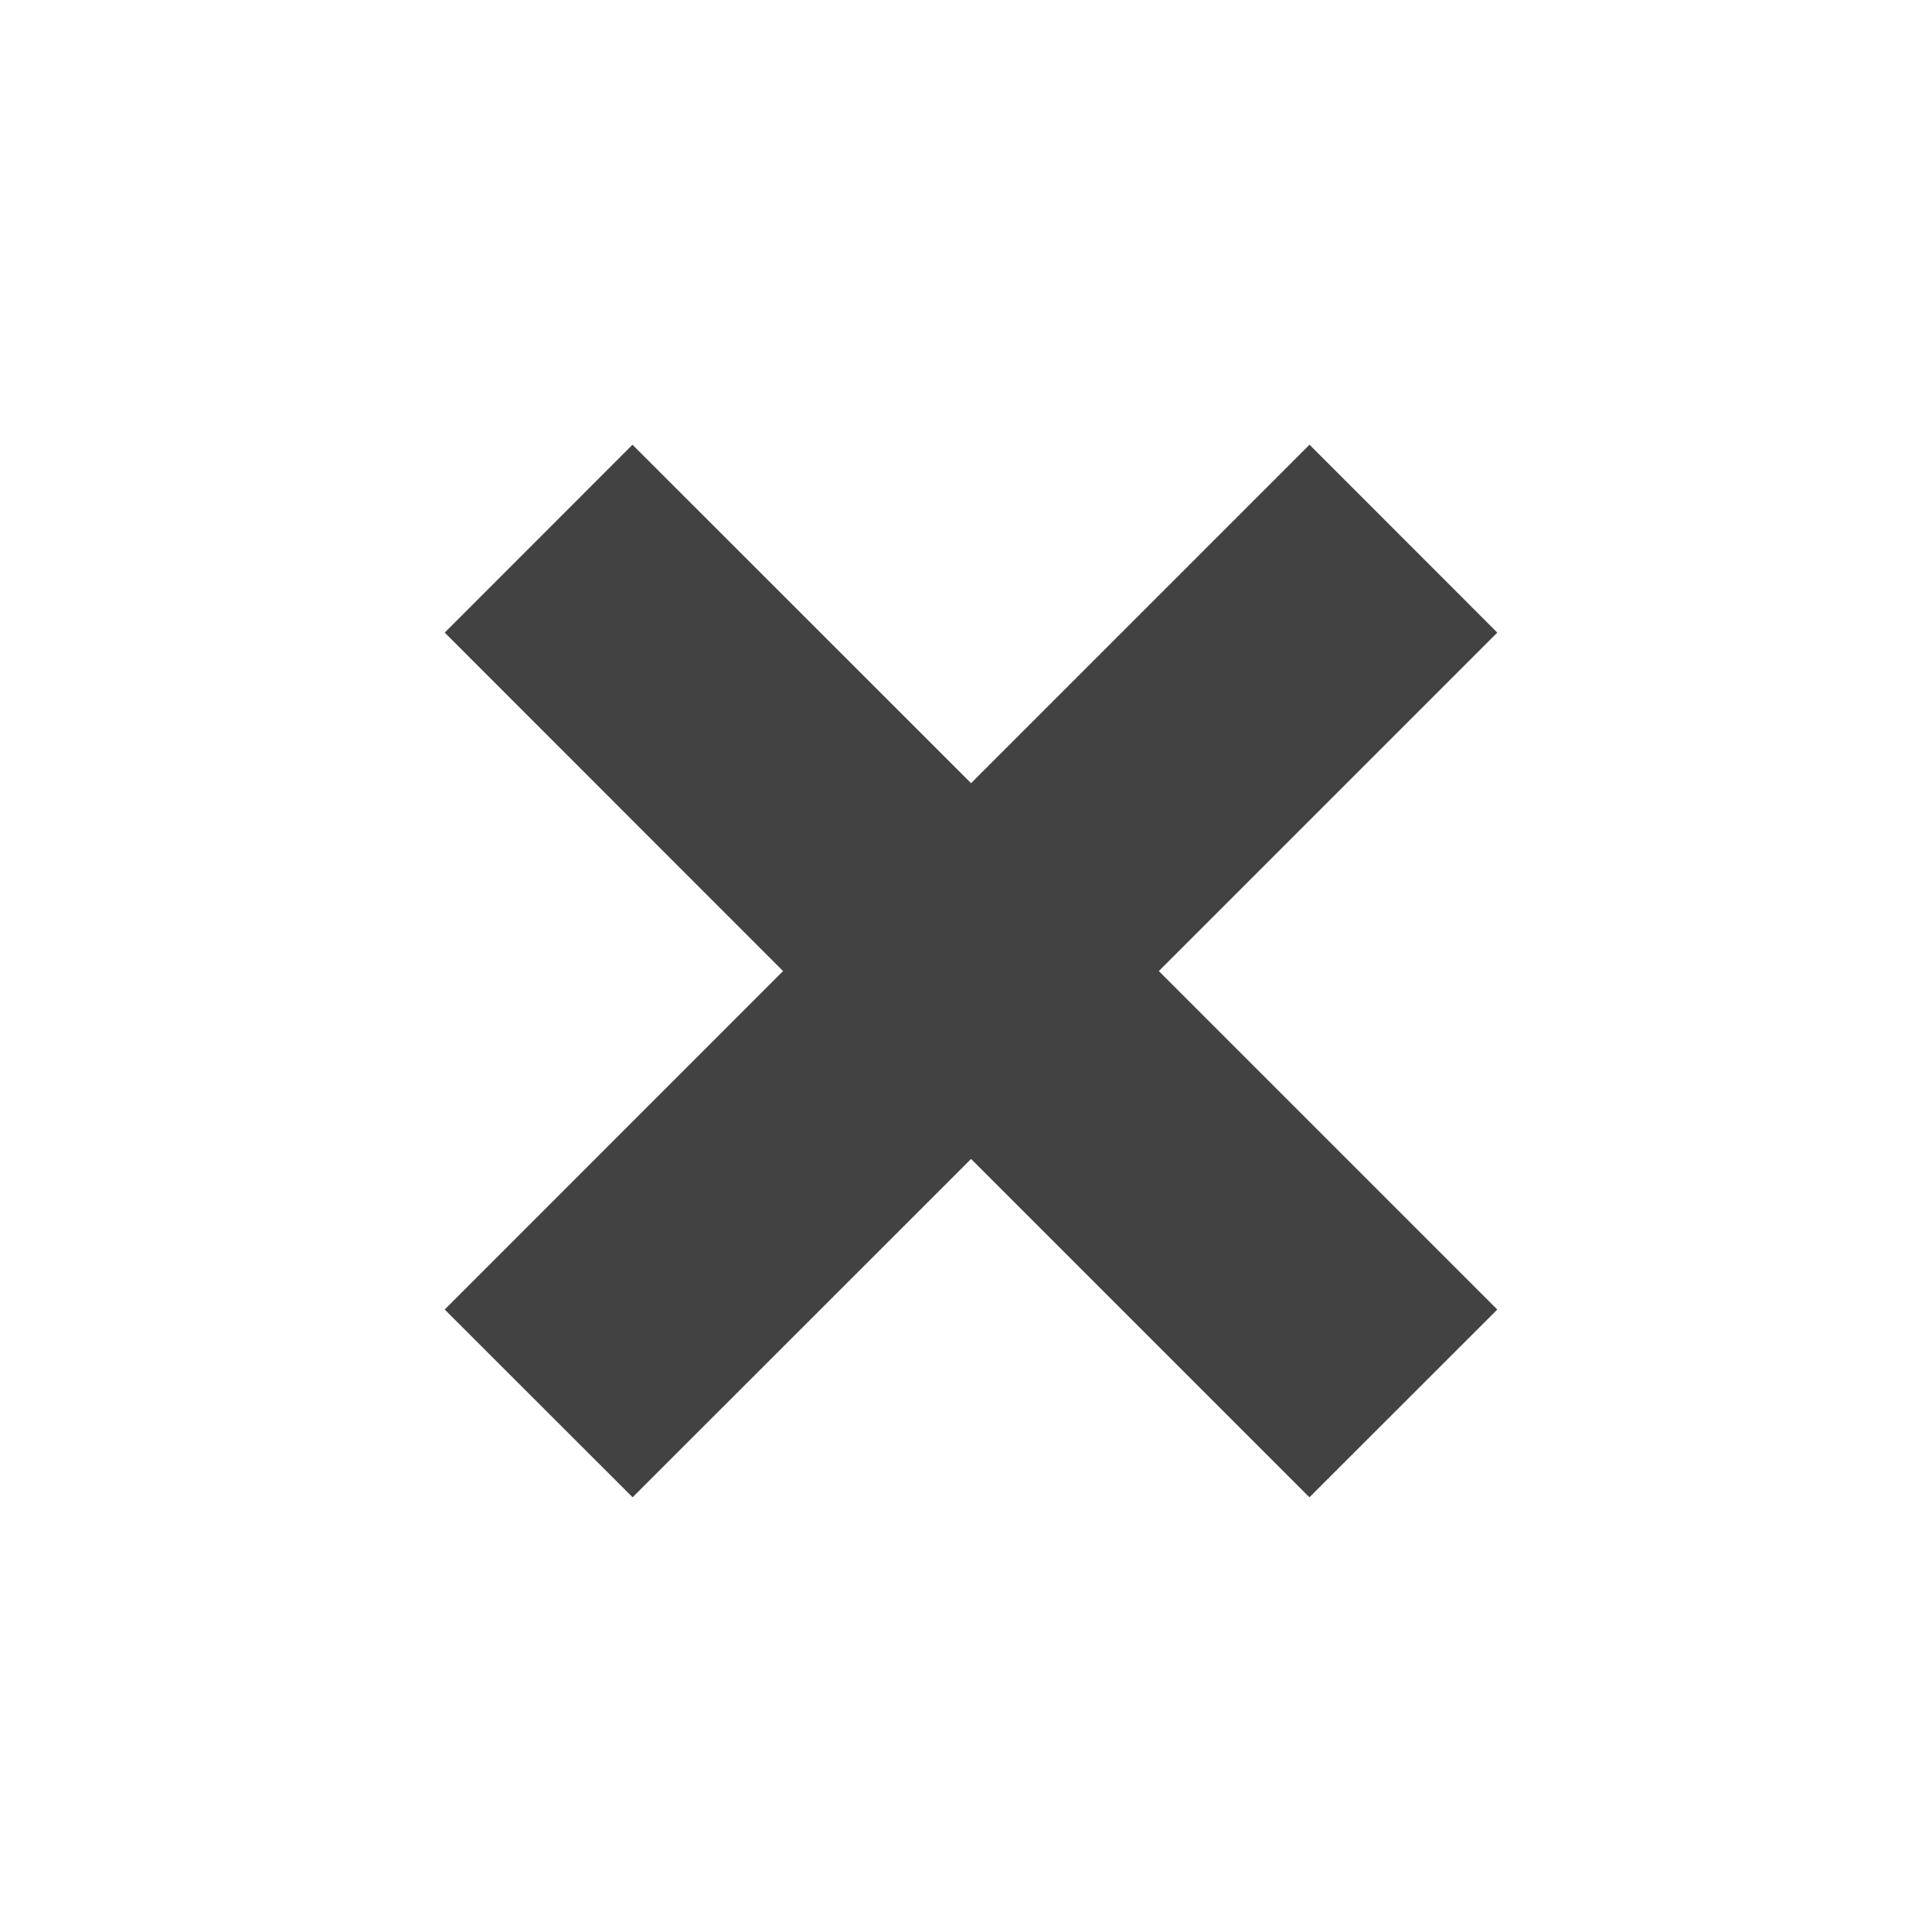
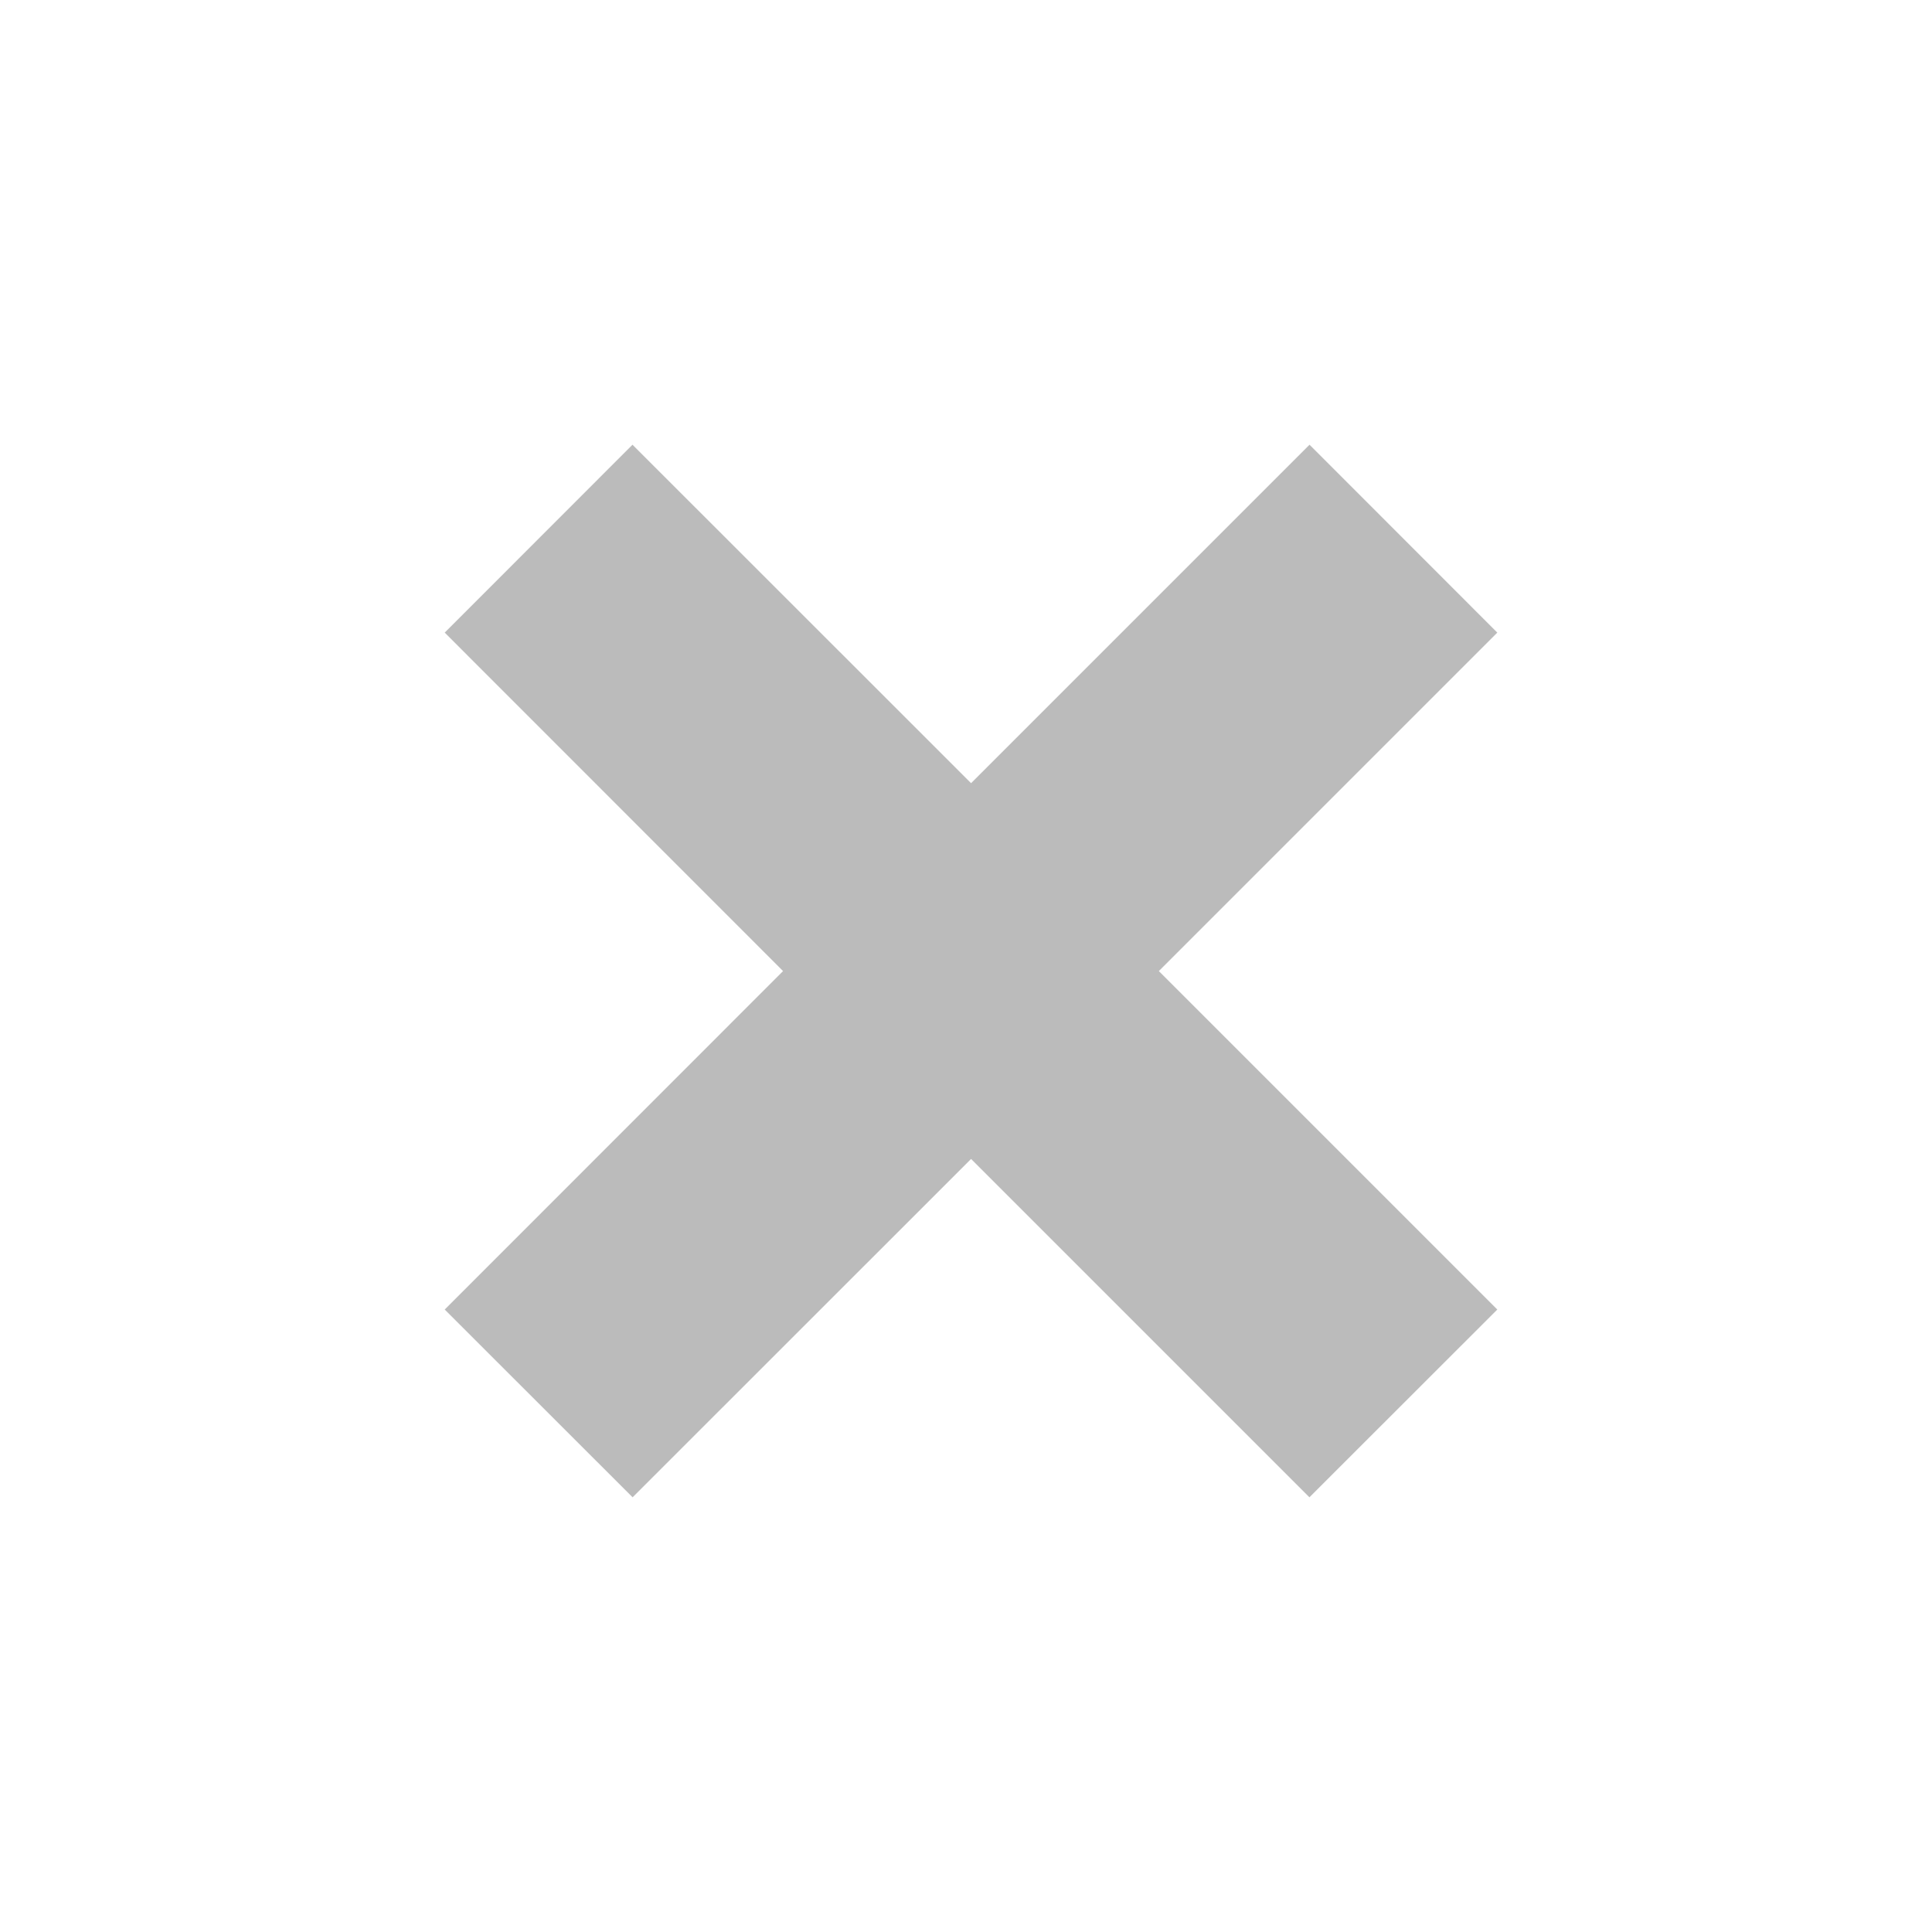
<svg xmlns="http://www.w3.org/2000/svg" width="16" height="16" viewBox="3 3 16 16" enable-background="new 3 3 16 16">
-   <polygon fill="#424242" points="12.597,11.042 15.4,13.845 13.844,15.4 11.042,12.598 8.239,15.4 6.683,13.845 9.485,11.042 6.683,8.239 8.238,6.683 11.042,9.486 13.845,6.683 15.4,8.239" />
+   <polygon fill="#BBBBBB" points="12.597,11.042 15.4,13.845 13.844,15.4 11.042,12.598 8.239,15.4 6.683,13.845 9.485,11.042 6.683,8.239 8.238,6.683 11.042,9.486 13.845,6.683 15.4,8.239" />
</svg>
